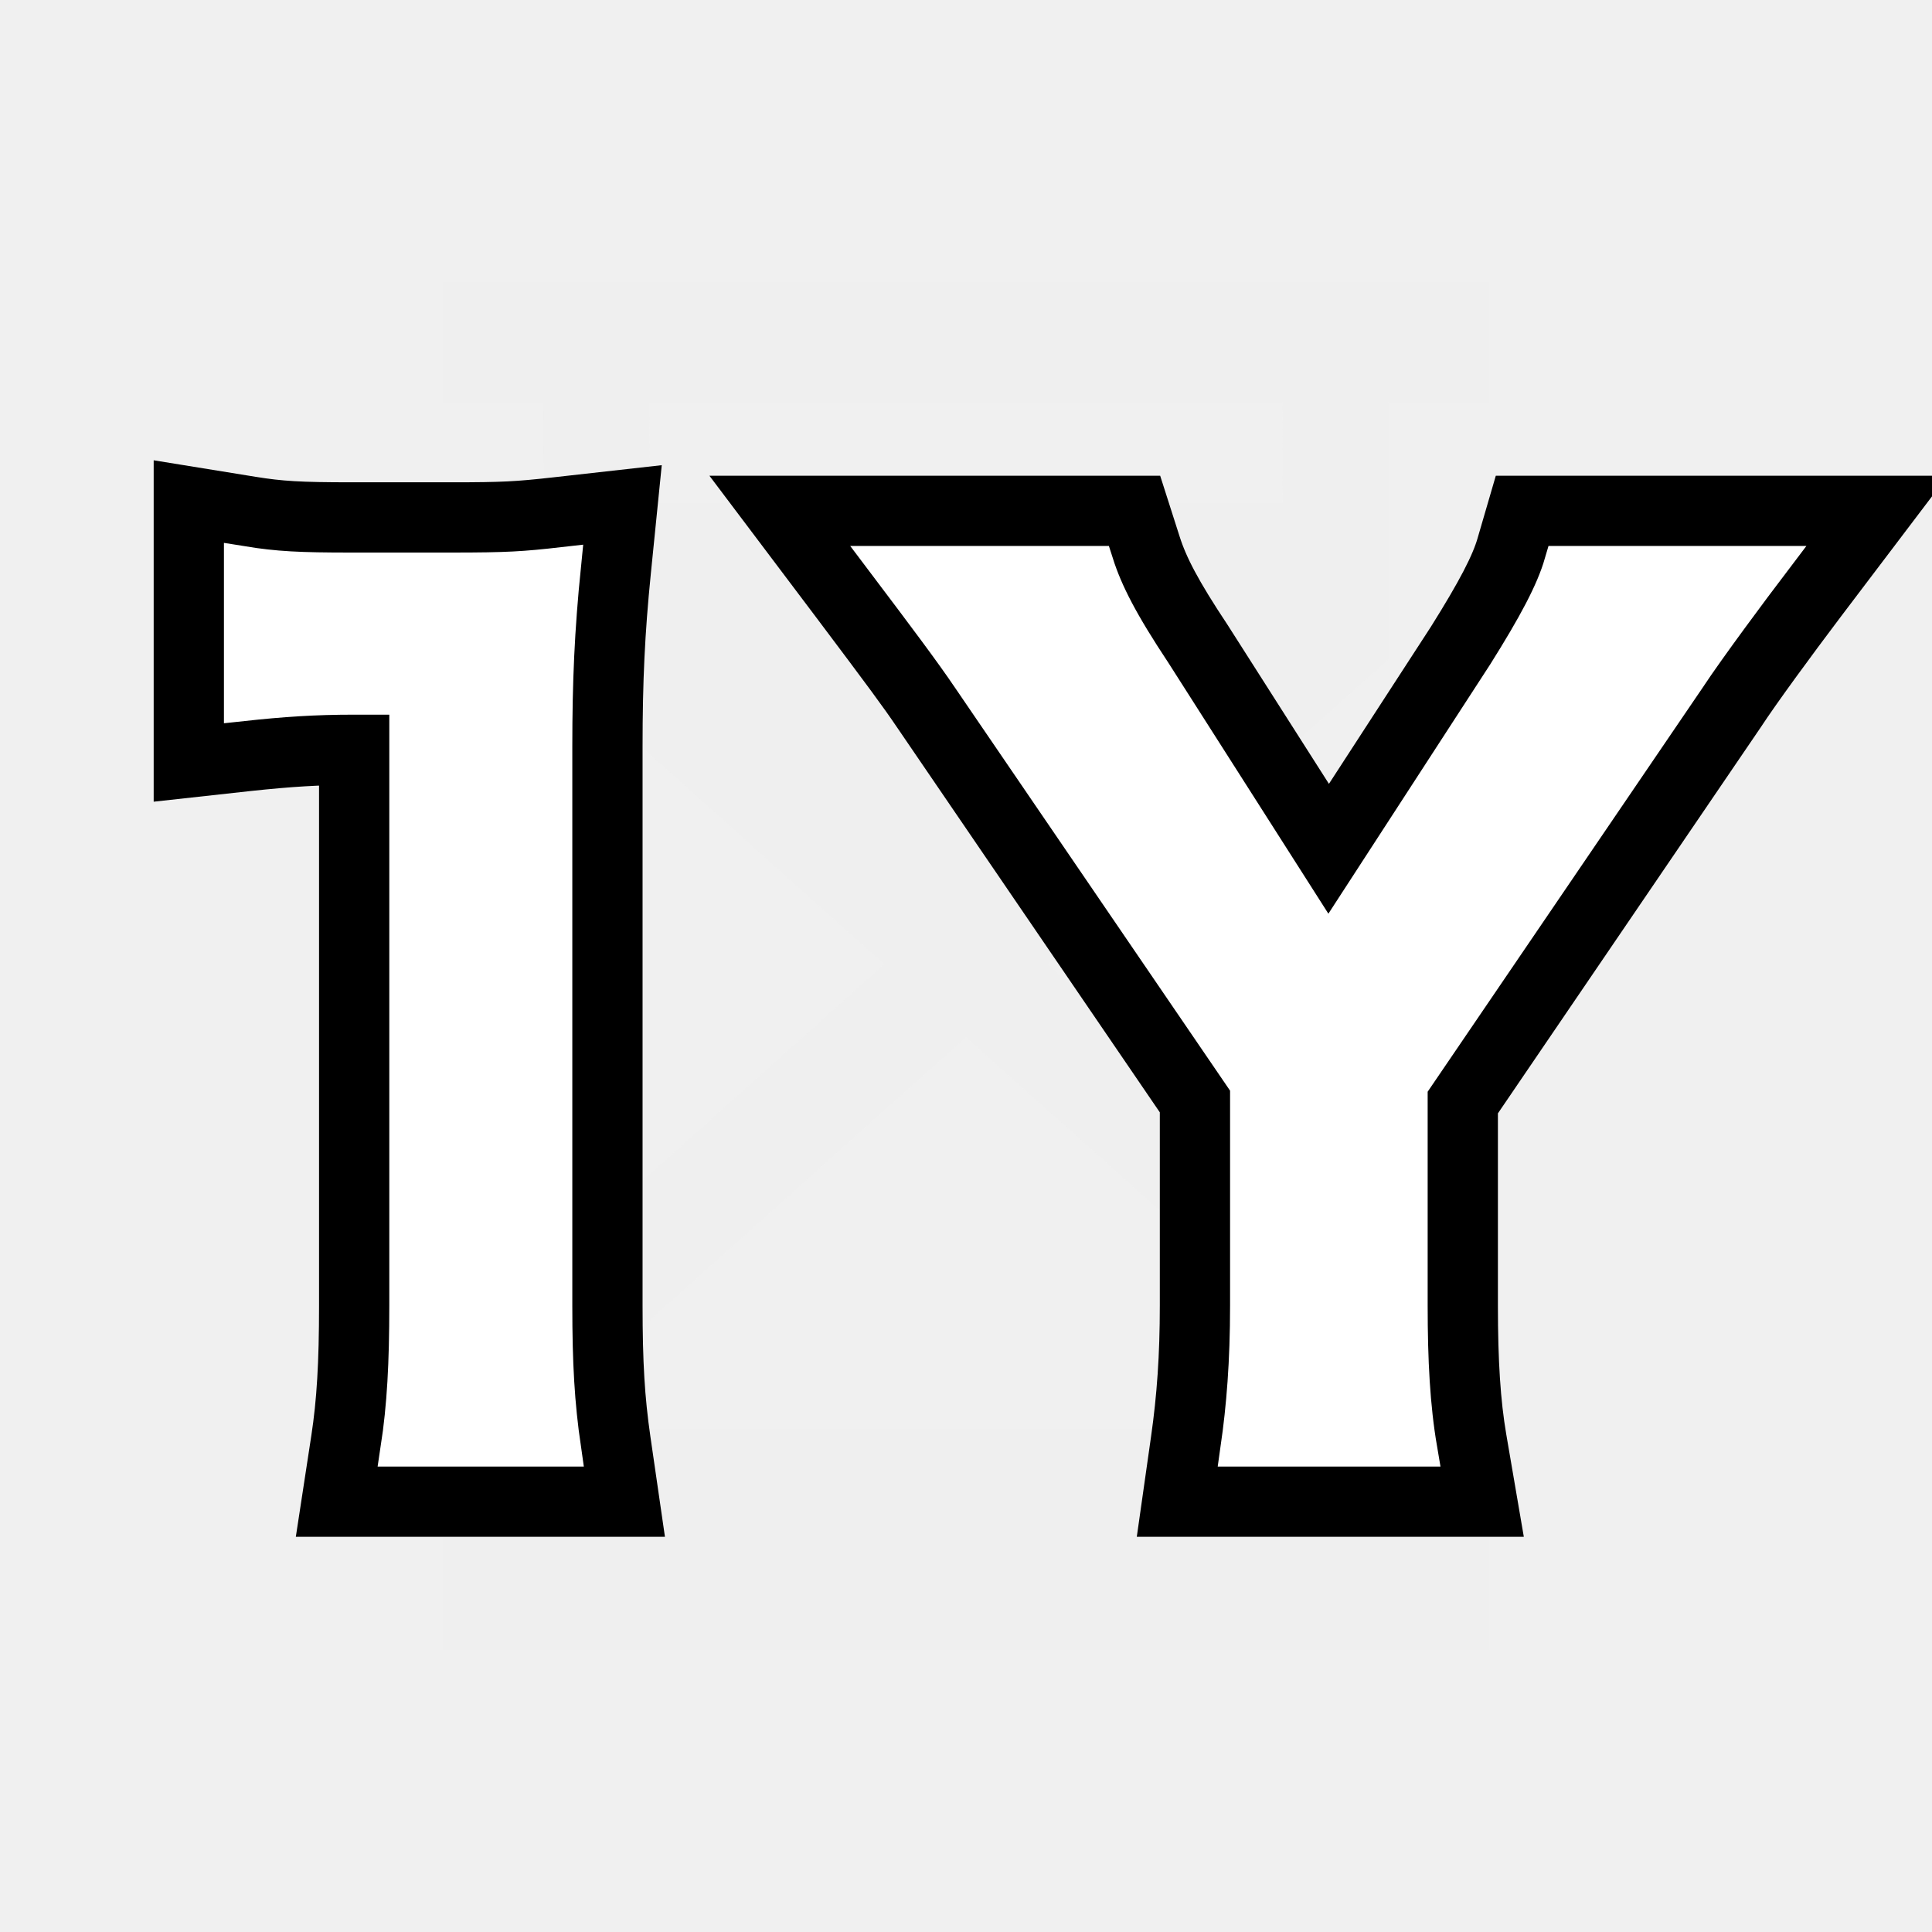
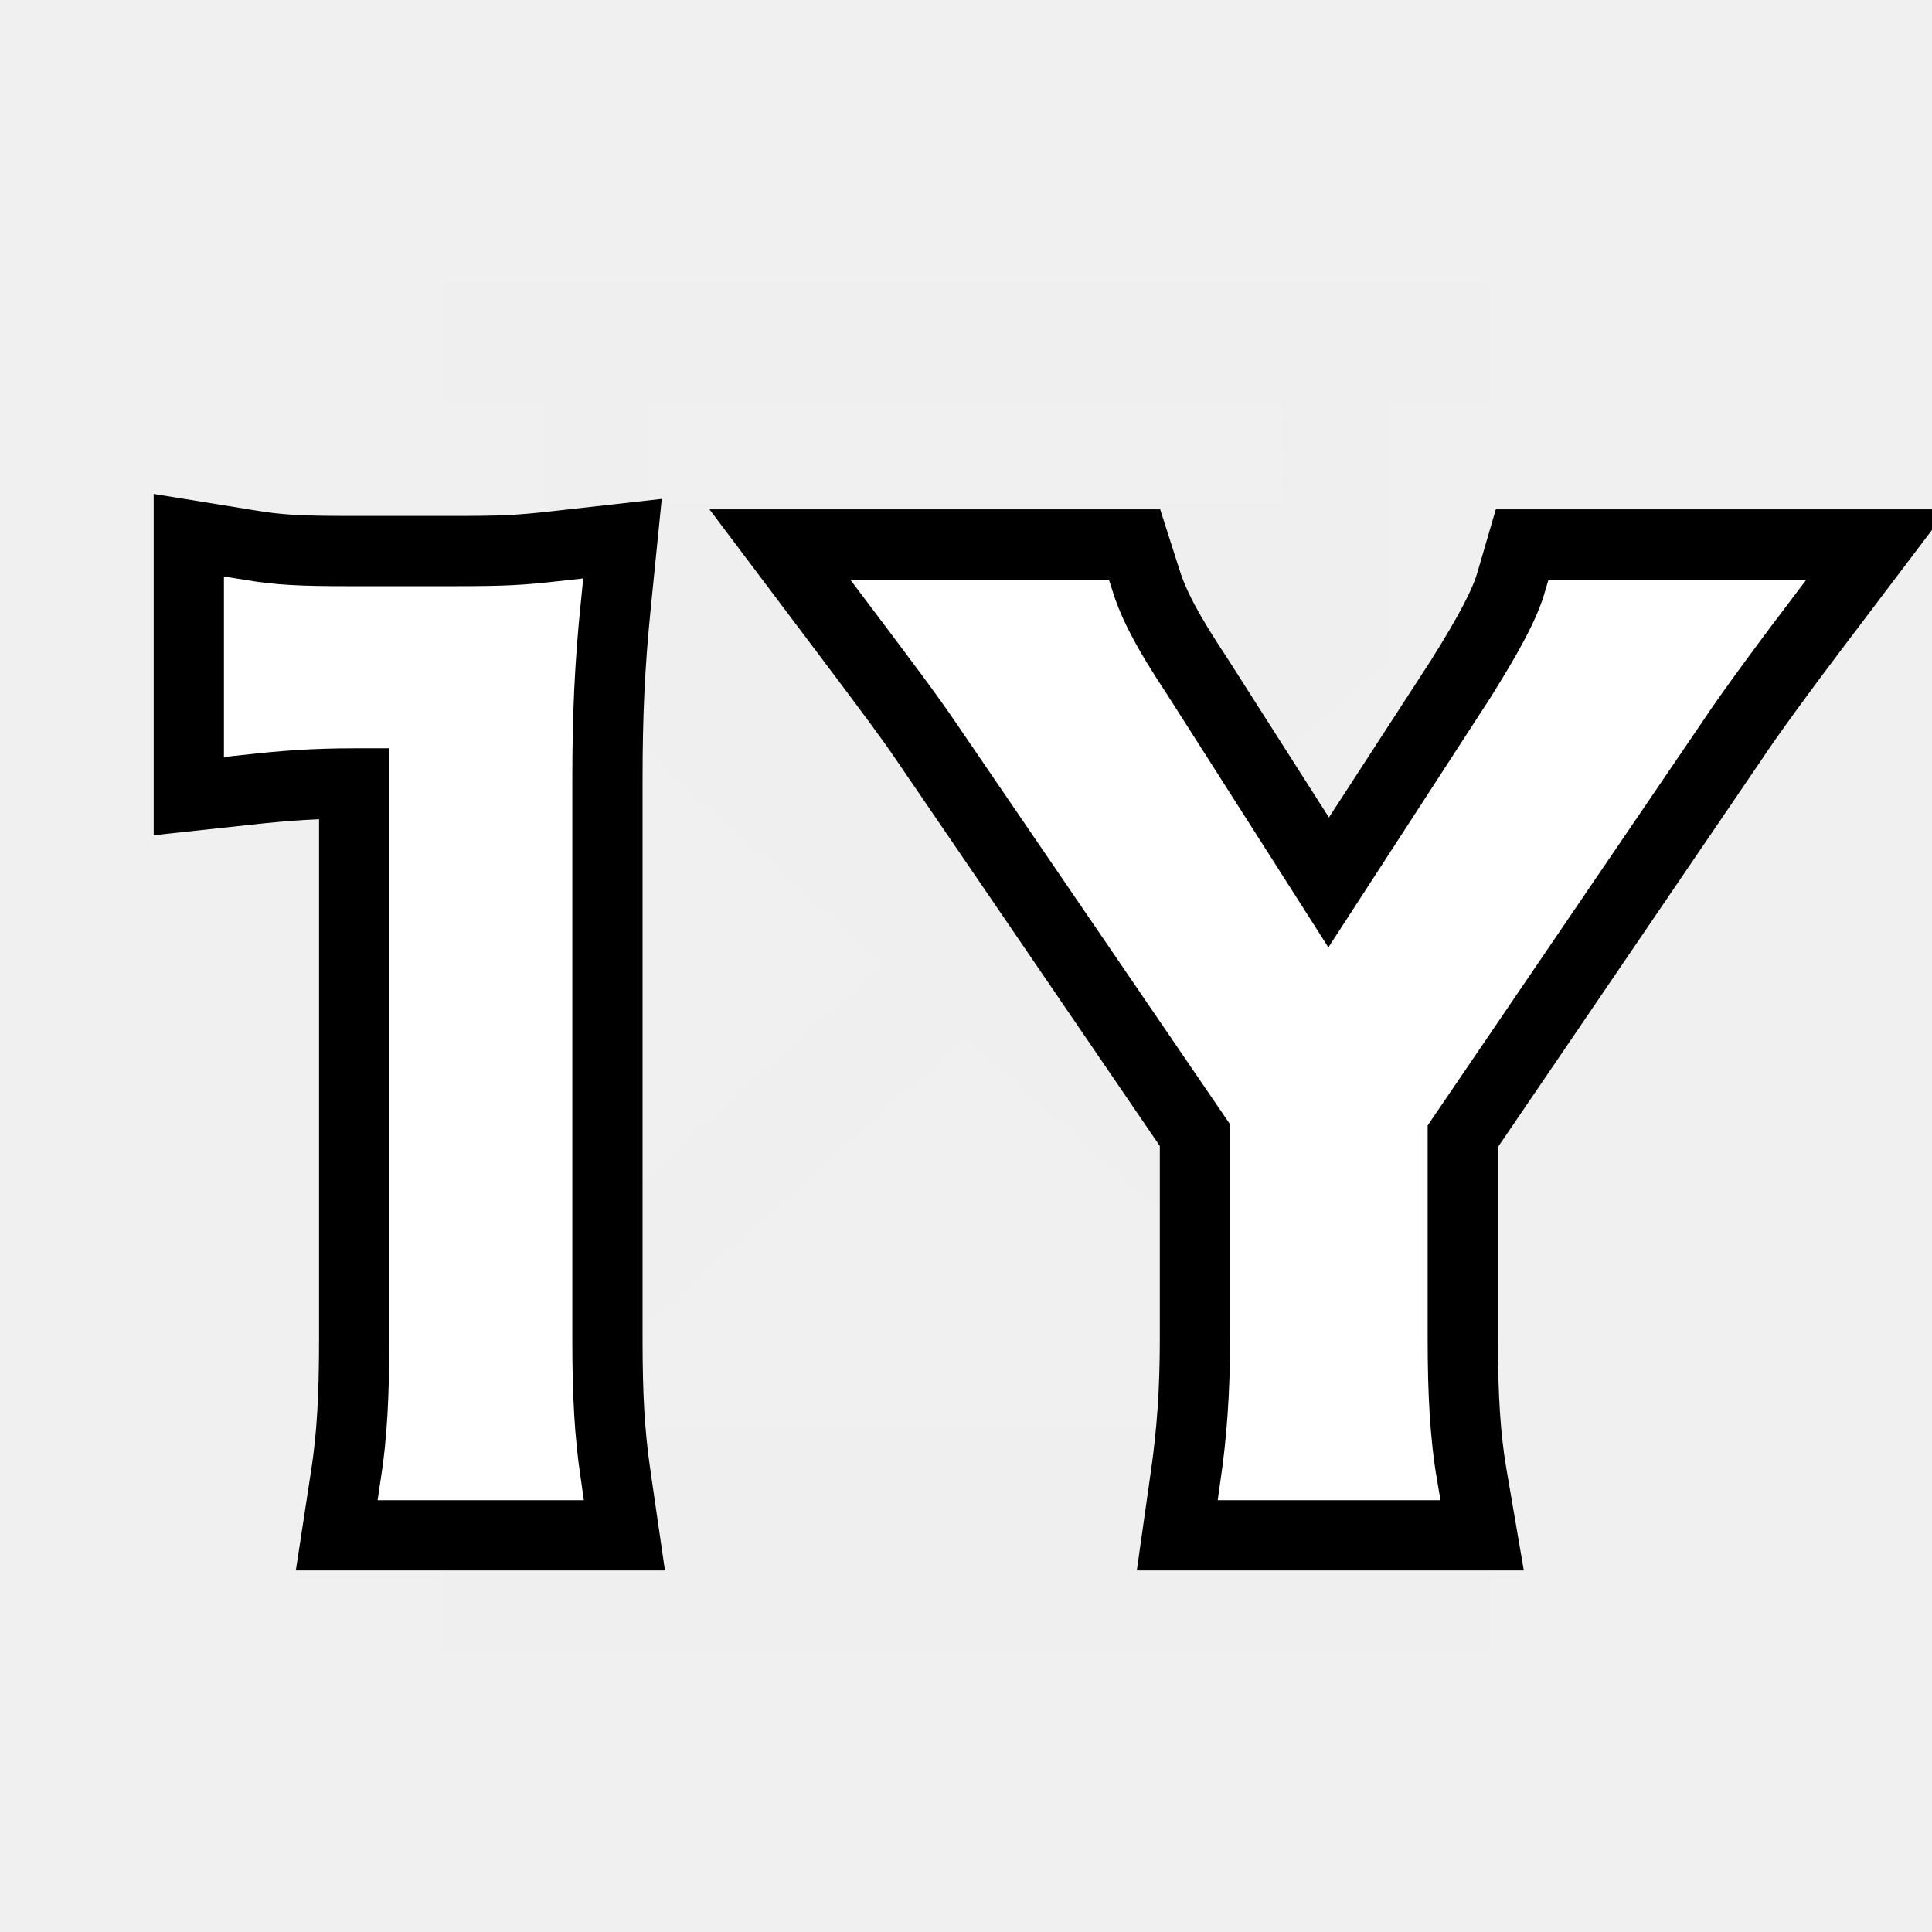
<svg xmlns="http://www.w3.org/2000/svg" width="22px" height="22px" viewBox="0 0 22 22" version="1.1">
  <g id="1y" stroke="none" stroke-width="1" fill="none" fill-rule="evenodd">
    <polygon id="Path" points="0 0 22 0 22 22 0 22" />
    <path d="M16.958,3.208 L16.958,4.583 L15.812,4.583 L15.812,7.507 L11.93,10.979 L15.812,14.456 L15.812,17.416 L16.958,17.417 L16.958,18.792 L5.042,18.792 L5.042,17.417 L6.187,17.416 L6.188,14.456 L10.069,10.979 L6.188,7.507 L6.187,4.583 L5.042,4.583 L5.042,3.208 L16.958,3.208 Z M11,11.811 L7.391,15.041 L7.39,16.27 L14.609,16.27 L14.609,15.041 L11,11.811 Z M14.607,4.583 L7.392,4.583 L7.394,5.728 L14.605,5.728 L14.607,4.583 Z" id="Combined-Shape" fill="#EFEFEF" opacity="0.75" />
-     <path d="M4.133,8.438 L4.035,8.438 C3.617,8.438 3.28,8.459 2.804,8.51 L2.25,8.571 L2.25,5.829 L2.83,5.923 C3.17,5.978 3.407,5.992 3.997,5.992 L5.145,5.992 C5.735,5.992 5.907,5.983 6.361,5.932 L6.976,5.863 L6.914,6.479 C6.843,7.183 6.817,7.742 6.817,8.504 L6.817,14.866 C6.817,15.527 6.842,15.951 6.911,16.428 L6.994,17 L3.951,17 L4.039,16.425 C4.107,15.983 4.133,15.529 4.133,14.866 L4.133,8.438 Z M13.707,12.512 L10.628,8.001 C10.461,7.754 10.29,7.523 9.684,6.717 L9.081,5.917 L12.846,5.917 L12.957,6.264 C13.052,6.561 13.214,6.868 13.56,7.389 L15.129,9.85 L16.716,7.405 C17.058,6.86 17.228,6.532 17.303,6.277 L17.408,5.917 L21.172,5.917 L20.565,6.718 C20.222,7.172 19.819,7.722 19.635,8.003 L16.557,12.524 L16.557,14.866 C16.557,15.518 16.587,15.993 16.659,16.416 L16.759,17 L13.521,17 L13.602,16.43 C13.673,15.934 13.707,15.45 13.707,14.866 L13.707,12.512 Z" id="1Y" stroke="#000000" fill="#000000" fill-rule="nonzero" />
-     <path d="M6.417,16.5 L4.533,16.5 C4.608,16.01 4.633,15.519 4.633,14.866 L4.633,7.938 L4.035,7.938 C3.573,7.938 3.211,7.963 2.75,8.013 L2.75,6.417 C3.137,6.48 3.411,6.492 3.997,6.492 L5.145,6.492 C5.781,6.492 5.968,6.48 6.417,6.429 C6.342,7.171 6.317,7.749 6.317,8.504 L6.317,14.866 C6.317,15.532 6.342,15.985 6.417,16.5 Z M16.166,16.5 L14.097,16.5 C14.166,16.019 14.207,15.512 14.207,14.866 L14.207,12.358 L11.042,7.721 C10.837,7.417 10.522,6.999 10.083,6.417 L12.481,6.417 C12.59,6.759 12.769,7.101 13.138,7.658 L15.125,10.774 L17.139,7.671 C17.481,7.126 17.687,6.746 17.783,6.417 L20.167,6.417 C19.975,6.67 19.454,7.367 19.221,7.721 L16.057,12.37 L16.057,14.866 C16.057,15.499 16.084,16.019 16.166,16.5 Z" id="1Y" stroke="#FFFFFF" stroke-width="0.4" fill="#FFFFFF" fill-rule="nonzero" />
+     <path d="M4.133,8.821 L4.035,8.821 C3.617,8.821 3.28,8.842 2.804,8.894 L2.25,8.954 L2.25,6.212 L2.83,6.306 C3.17,6.362 3.407,6.375 3.997,6.375 L5.145,6.375 C5.735,6.375 5.907,6.367 6.361,6.316 L6.976,6.247 L6.914,6.863 C6.843,7.566 6.817,8.125 6.817,8.887 L6.817,15.249 C6.817,15.91 6.842,16.334 6.911,16.812 L6.994,17.383 L3.951,17.383 L4.039,16.808 C4.107,16.366 4.133,15.912 4.133,15.249 L4.133,8.821 Z M13.707,12.895 L10.628,8.385 C10.461,8.138 10.29,7.906 9.684,7.101 L9.081,6.3 L12.846,6.3 L12.957,6.647 C13.052,6.944 13.214,7.251 13.56,7.773 L15.129,10.233 L16.716,7.788 C17.058,7.243 17.228,6.916 17.303,6.66 L17.408,6.3 L21.172,6.3 L20.565,7.102 C20.222,7.555 19.819,8.105 19.635,8.386 L16.557,12.908 L16.557,15.249 C16.557,15.901 16.587,16.376 16.659,16.799 L16.759,17.383 L13.521,17.383 L13.602,16.813 C13.673,16.317 13.707,15.833 13.707,15.249 L13.707,12.895 Z" id="1Y" stroke="#000000" fill="#000000" fill-rule="nonzero" />
+     <path d="M6.417,16.883 L4.533,16.883 C4.608,16.393 4.633,15.903 4.633,15.249 L4.633,8.321 L4.035,8.321 C3.573,8.321 3.211,8.346 2.75,8.397 L2.75,6.8 C3.137,6.863 3.411,6.875 3.997,6.875 L5.145,6.875 C5.781,6.875 5.968,6.863 6.417,6.813 C6.342,7.554 6.317,8.133 6.317,8.887 L6.317,15.249 C6.317,15.915 6.342,16.368 6.417,16.883 Z M16.166,16.883 L14.097,16.883 C14.166,16.402 14.207,15.895 14.207,15.249 L14.207,12.741 L11.042,8.105 C10.837,7.801 10.522,7.383 10.083,6.8 L12.481,6.8 C12.59,7.142 12.769,7.484 13.138,8.041 L15.125,11.158 L17.139,8.054 C17.481,7.509 17.687,7.129 17.783,6.8 L20.167,6.8 C19.975,7.053 19.454,7.75 19.221,8.105 L16.057,12.754 L16.057,15.249 C16.057,15.883 16.084,16.402 16.166,16.883 Z" id="1Y" stroke="#FFFFFF" stroke-width="0.4" fill="#FFFFFF" fill-rule="nonzero" />
  </g>
</svg>
